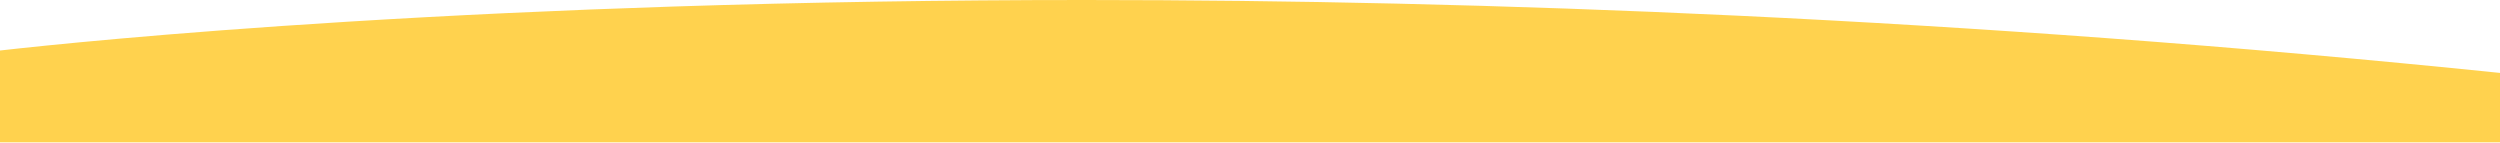
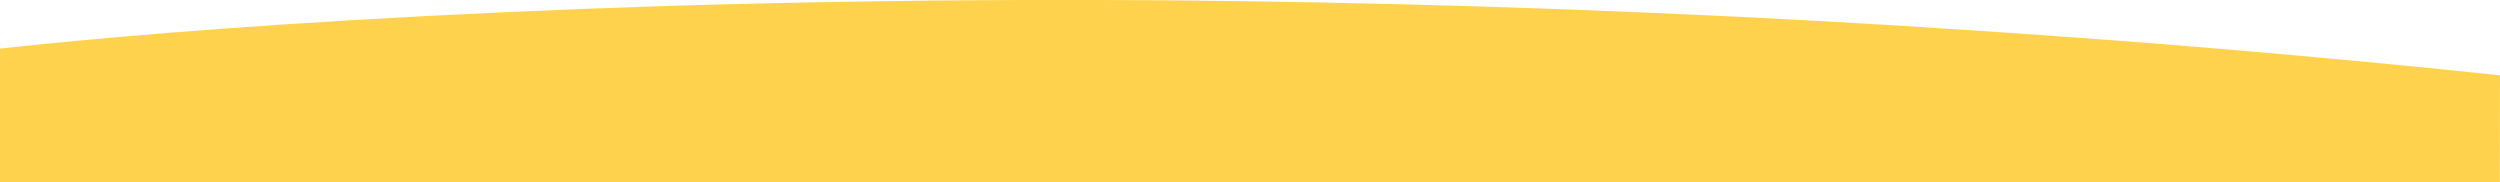
- <svg xmlns="http://www.w3.org/2000/svg" width="1366" height="77.757" viewBox="0 0 1366 77.757">
-   <defs>
-     <clipPath id="clip-path">
-       <rect width="1366" height="77.757" fill="none" />
-     </clipPath>
-   </defs>
-   <g id="Repeat_Grid_8" data-name="Repeat Grid 8" clip-path="url(#clip-path)">
+ <svg xmlns="http://www.w3.org/2000/svg" version="1.1" id="圖層_1" x="0px" y="0px" viewBox="0 0 1366 99.2" style="enable-background:new 0 0 1366 99.2;" xml:space="preserve">
+   <style type="text/css">
+ 	.st0{fill:none;}
+ 	.st1{fill:#FFD24E;}
+ </style>
+   <rect y="10.7" class="st0" width="1366" height="92.5" />
+   <g id="Repeat_Grid_8">
    <g transform="translate(11235.999 4645.257)">
-       <path id="Subtraction_14" data-name="Subtraction 14" d="M1438,77.757H72V27.6c23.5-2.657,89.041-9.509,189.885-15.738,57.056-3.525,116.8-6.311,177.578-8.279C512.944,1.207,588.718,0,664.683,0c56.169,0,113.46.663,170.28,1.971,61.794,1.422,124.6,3.644,186.685,6.6,66.895,3.19,134.7,7.321,201.532,12.279,71.482,5.3,143.758,11.692,214.82,18.992V77.756Z" transform="translate(-11308 -4645.257)" fill="#ffd24e" />
+       <path id="Subtraction_14" class="st1" d="M-9870.1-4540.7l-1366-2.4l0.1-75.6c23.5-2.6,89.1-9.4,189.9-15.4    c57.1-3.4,116.8-6.1,177.6-8c73.5-2.2,149.3-3.3,225.2-3.2c56.2,0.1,113.5,0.9,170.3,2.3c61.8,1.5,124.6,3.9,186.7,6.9    c66.9,3.3,134.7,7.6,201.5,12.6c71.5,5.4,143.7,11.9,214.8,19.4l-0.1,52.6L-9870.1-4540.7z" />
    </g>
  </g>
</svg>
